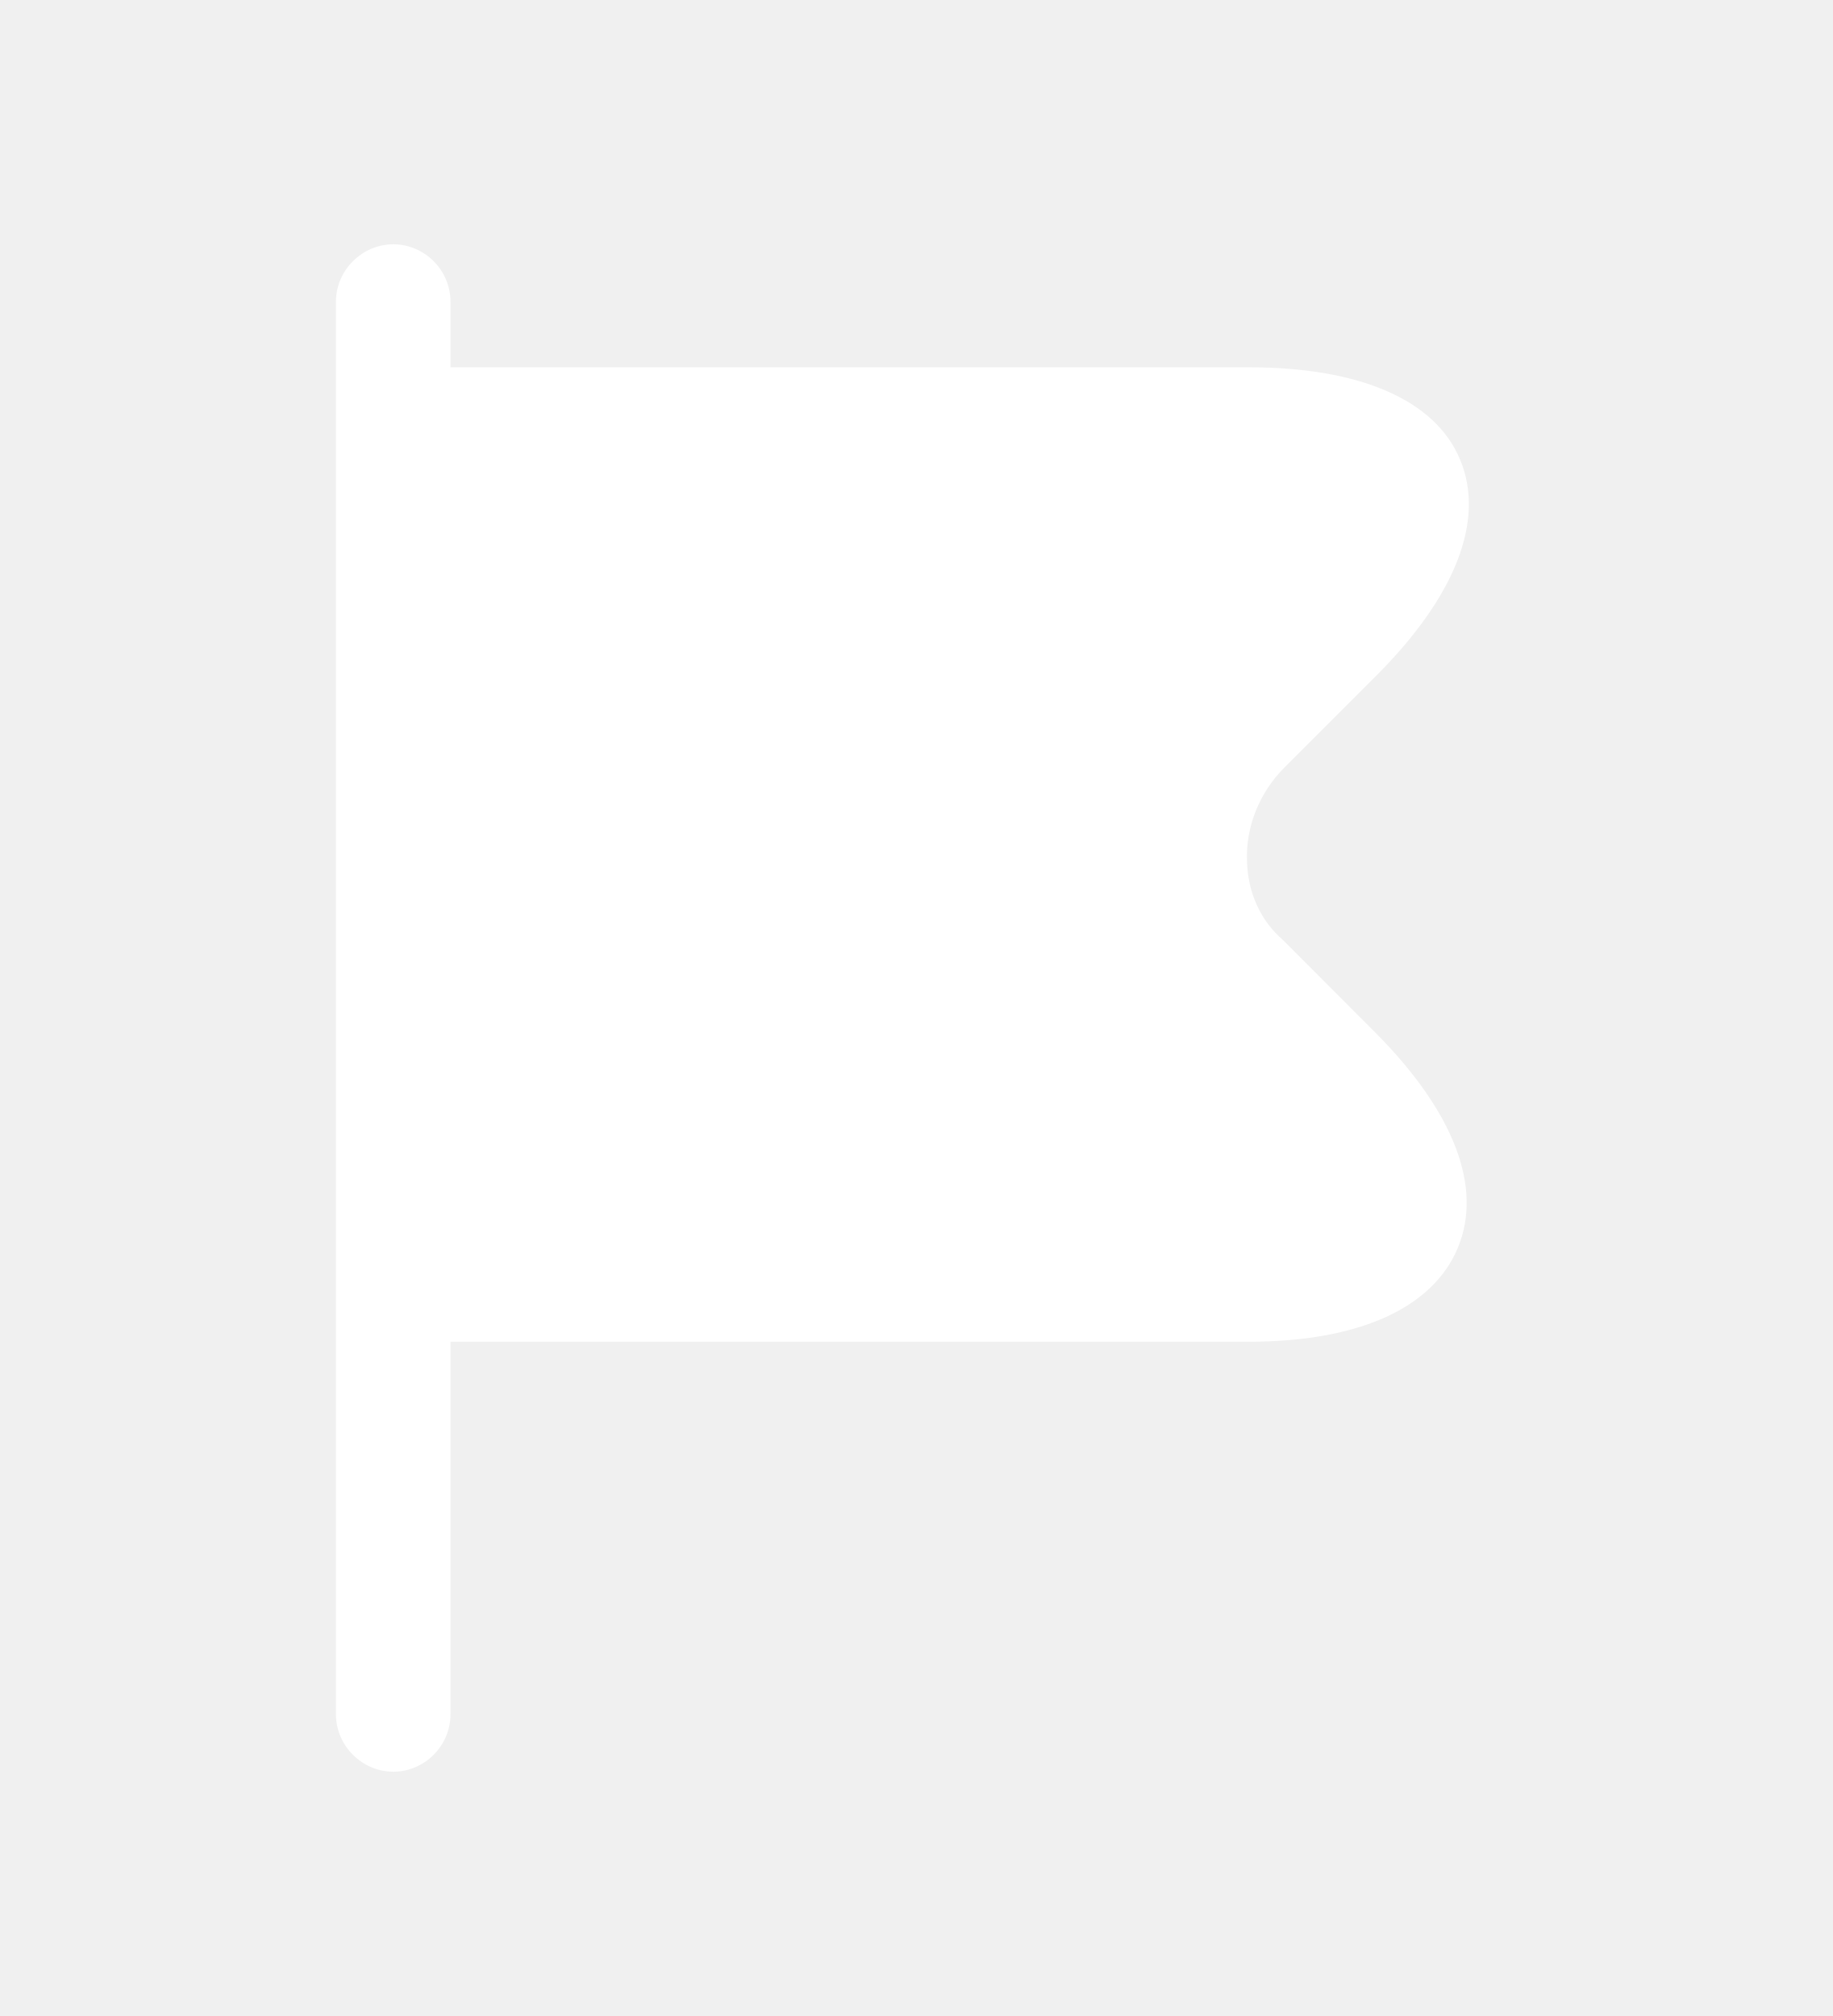
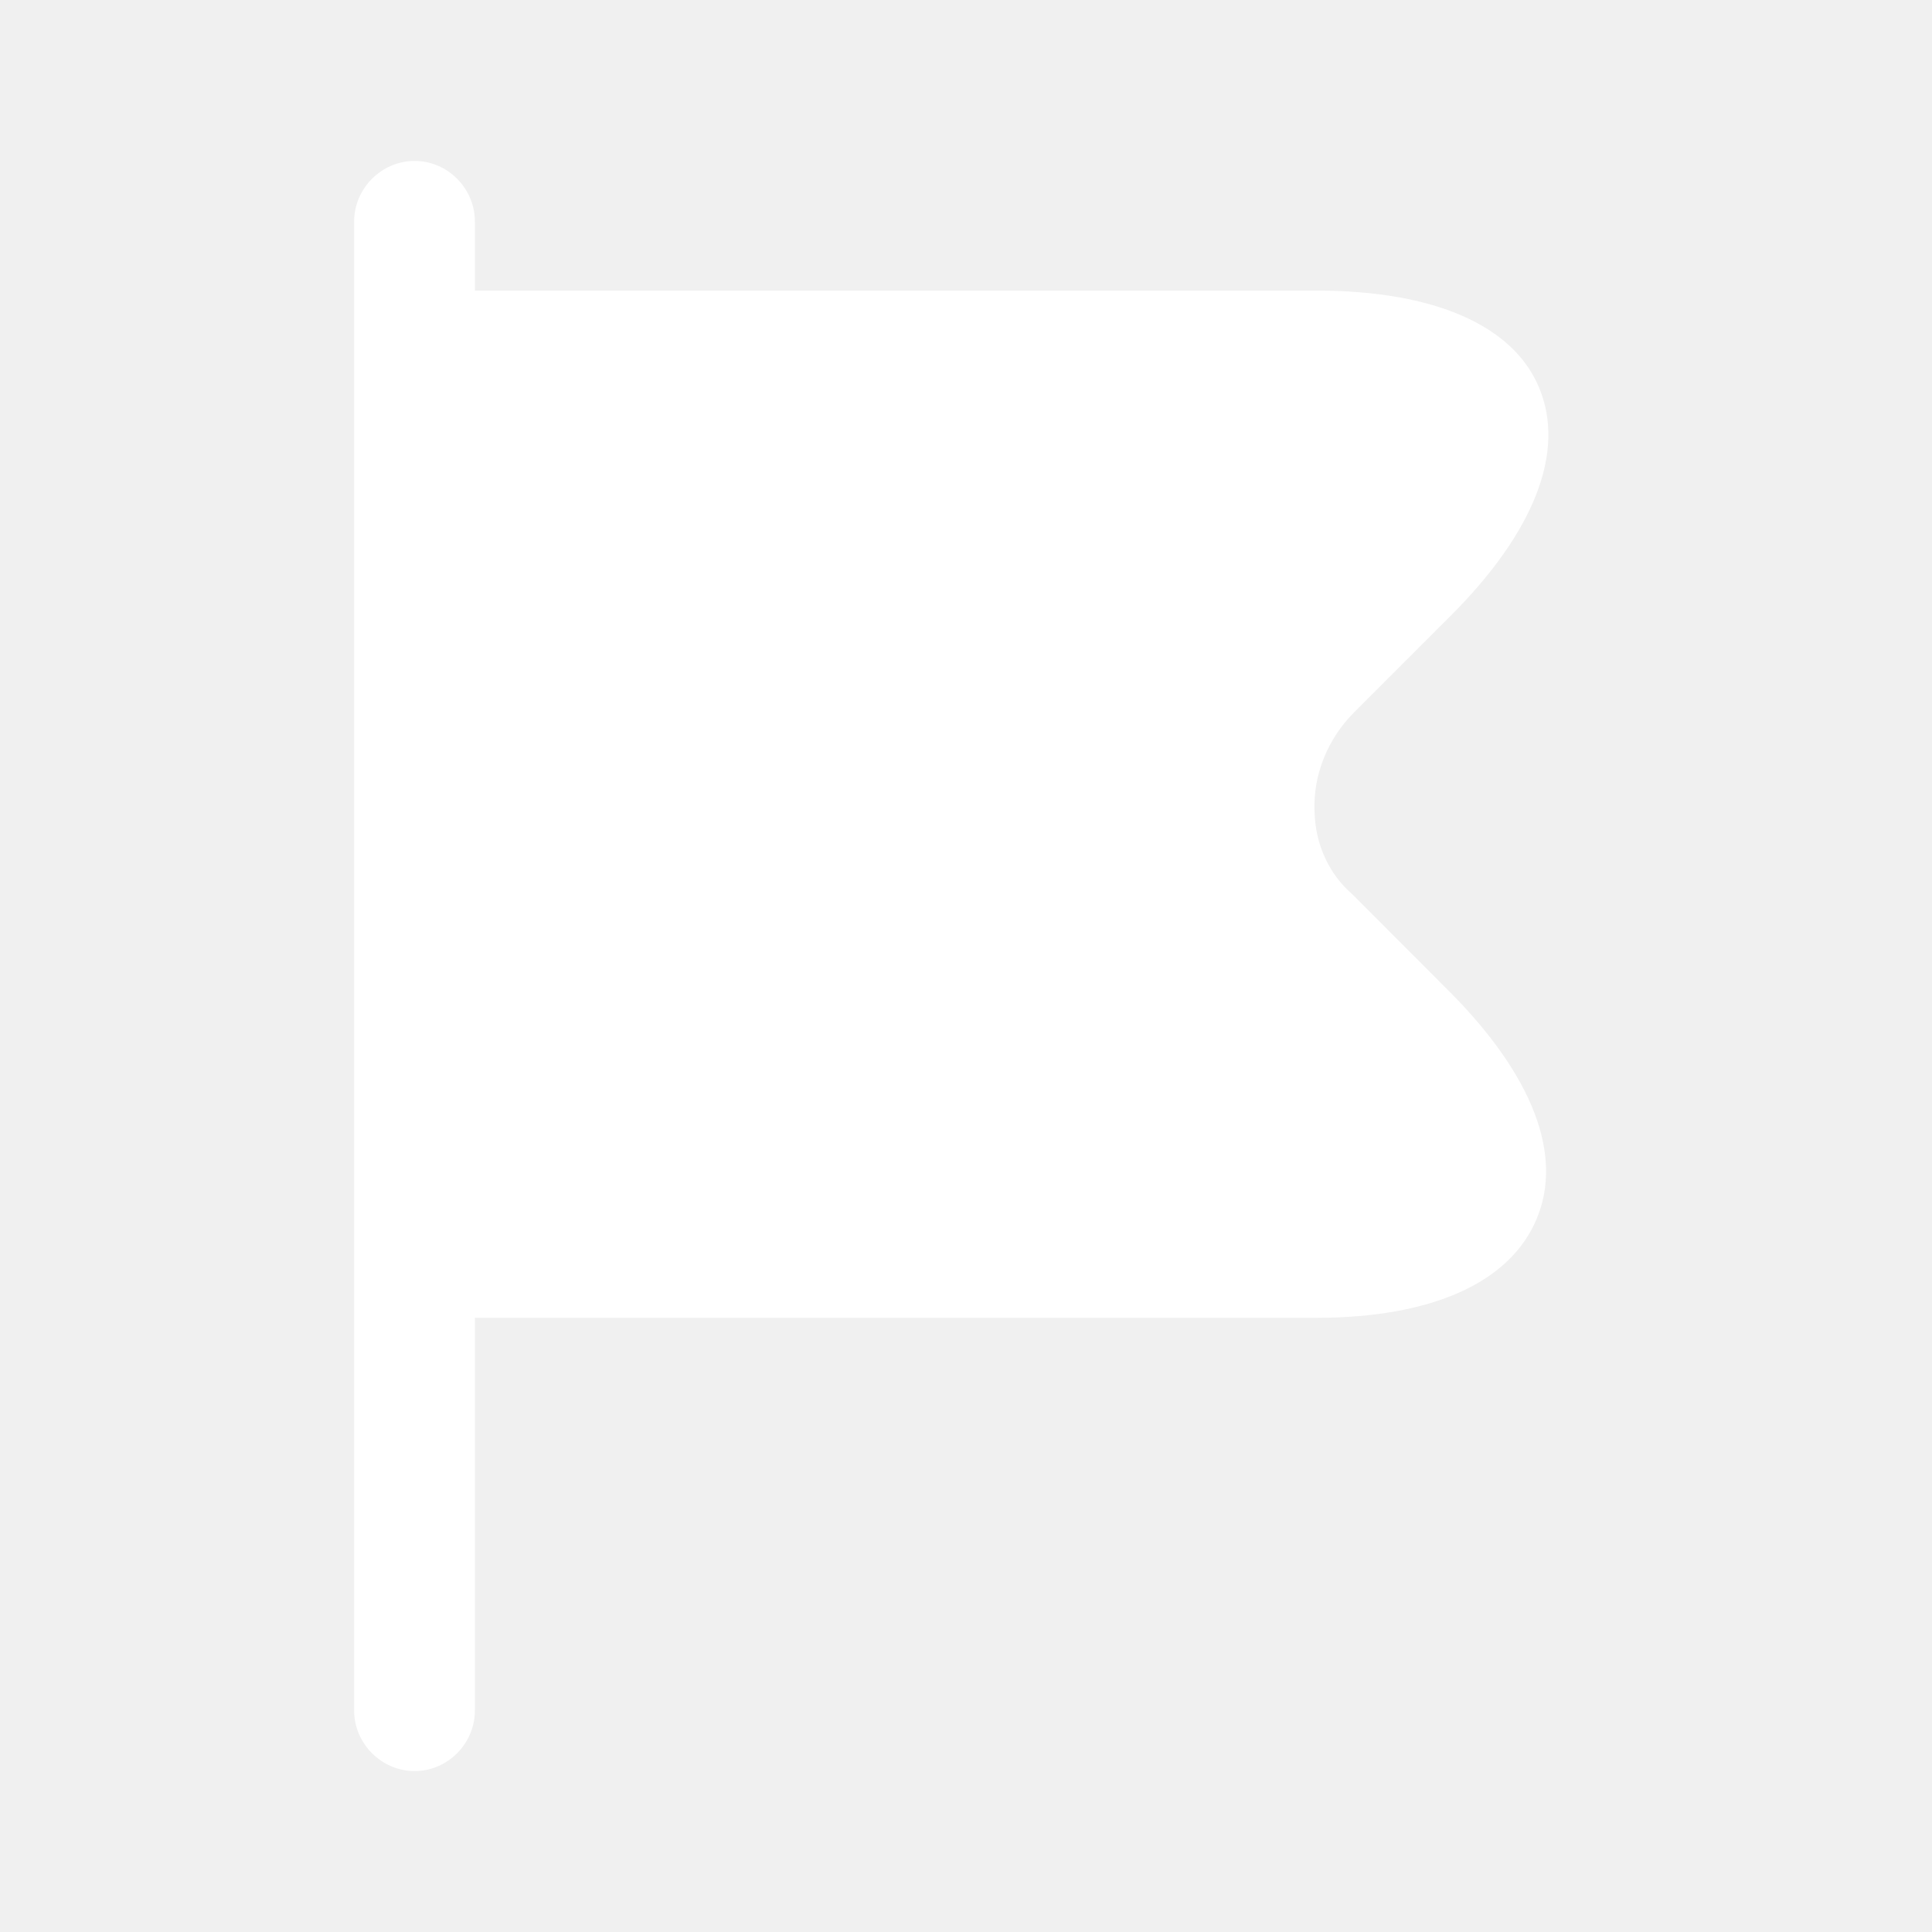
- <svg xmlns="http://www.w3.org/2000/svg" width="10" height="11" viewBox="0 0 10 11" fill="none">
-   <path d="M7.508 5.638L7 5.129C6.879 5.025 6.808 4.871 6.804 4.7C6.796 4.513 6.871 4.325 7.008 4.188L7.508 3.688C7.942 3.254 8.104 2.838 7.967 2.509C7.833 2.183 7.421 2.004 6.812 2.004H2.458V1.646C2.458 1.475 2.317 1.333 2.146 1.333C1.975 1.333 1.833 1.475 1.833 1.646V9.354C1.833 9.525 1.975 9.667 2.146 9.667C2.317 9.667 2.458 9.525 2.458 9.354V7.321H6.812C7.412 7.321 7.817 7.138 7.954 6.809C8.092 6.479 7.933 6.067 7.508 5.638Z" fill="white" />
+ <svg xmlns="http://www.w3.org/2000/svg" width="10" height="10" viewBox="0 0 10 10" fill="none">
+   <path d="M7.508 5.138L7 4.629C6.879 4.525 6.808 4.371 6.804 4.2C6.796 4.013 6.871 3.825 7.008 3.688L7.508 3.188C7.942 2.754 8.104 2.338 7.967 2.008C7.833 1.683 7.421 1.504 6.812 1.504H2.458V1.146C2.458 0.975 2.317 0.833 2.146 0.833C1.975 0.833 1.833 0.975 1.833 1.146V8.854C1.833 9.025 1.975 9.167 2.146 9.167C2.317 9.167 2.458 9.025 2.458 8.854V6.821H6.812C7.412 6.821 7.817 6.638 7.954 6.308C8.092 5.979 7.933 5.567 7.508 5.138Z" fill="white" />
</svg>
